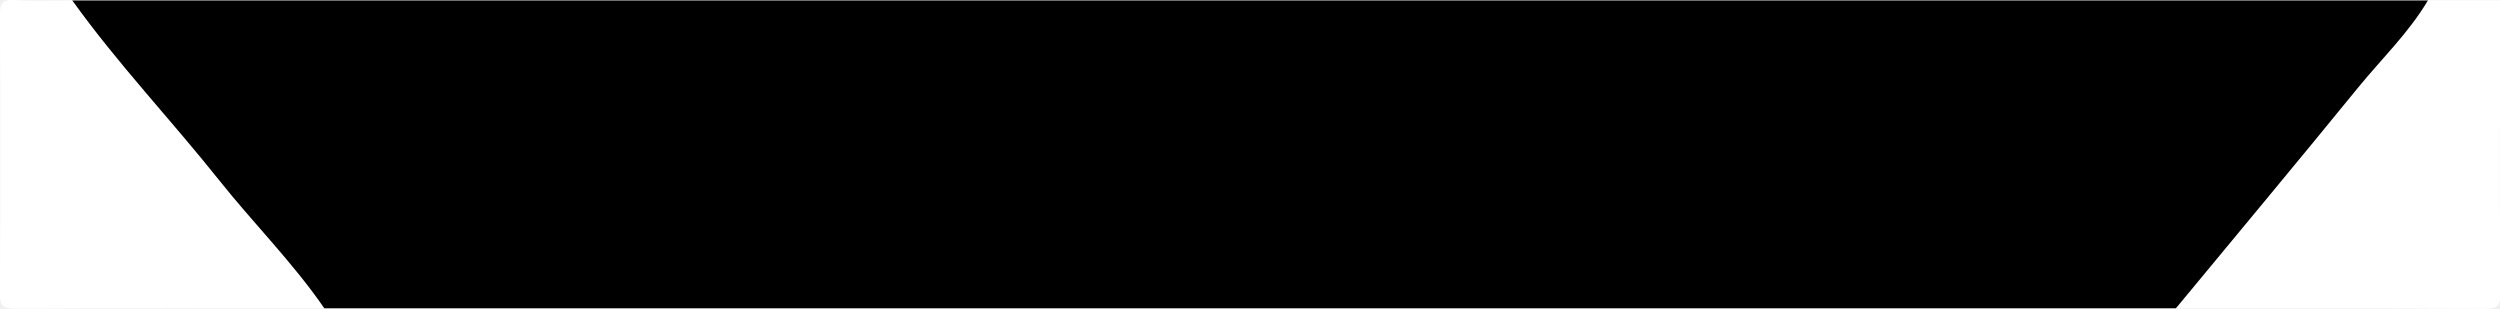
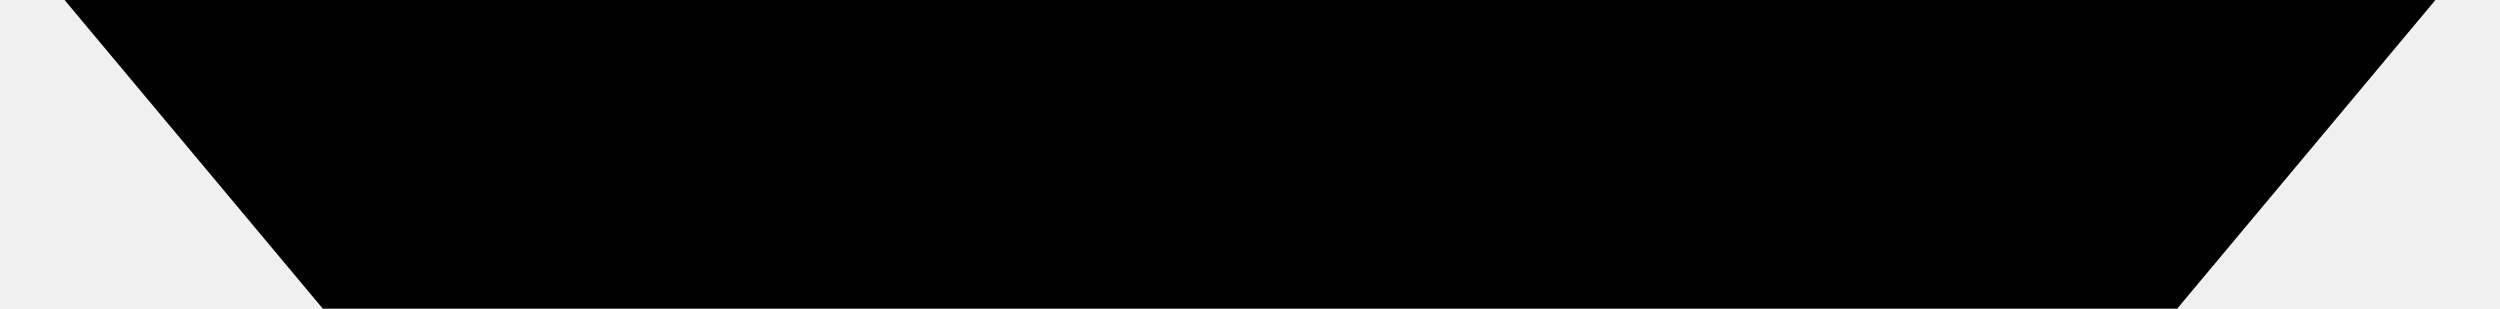
- <svg xmlns="http://www.w3.org/2000/svg" id="图层_1" data-name="图层 1" viewBox="0 0 486 60">
-   <defs>
-     <style>.cls-1{fill:#fff;}</style>
-   </defs>
-   <path d="M230.06,70.09H687.94c1.79,1.34,2,2.69.43,4.51-14.06,16.48-27.72,33.3-41.79,49.77a22.55,22.55,0,0,1-7.63,5.56H279.05c-6.48-2.49-9.9-8.32-14.06-13.21-11.43-13.41-22.65-27-33.94-40.54C229.49,74.31,228,72.5,230.06,70.09Z" transform="translate(-216 -70)" />
-   <path class="cls-1" d="M230.06,70.09c8.77,12.25,19.17,23.17,28.54,34.94,6.69,8.41,14.32,16,20.45,24.9-20,0-40-.05-60,.07-2.5,0-3.09-.56-3.07-3.06q.18-26.93,0-53.86c0-2.5.55-3.23,3.07-3.06C222.72,70.27,226.4,70.09,230.06,70.09Z" transform="translate(-216 -70)" />
-   <path class="cls-1" d="M639,129.93c11.8-14.27,23.67-28.49,35.37-42.85,4.59-5.62,9.88-10.69,13.62-17h14v14c0,14.3-.07,28.6.07,42.89,0,2.5-.57,3.07-3.07,3.06C678.94,129.88,658.94,129.93,639,129.93Z" transform="translate(-216 -70)" />
+ <svg xmlns="http://www.w3.org/2000/svg" width="486" height="60" viewBox="0 0 486 60" fill="none">
+   <path d="M241 58H63.685L4.281 -13H241V58Z" fill="black" stroke="black" stroke-width="4" />
+   <path d="M245 58H422.315L481.719 -13H245V58Z" fill="black" stroke="black" stroke-width="4" />
+   <rect width="92" height="67" transform="translate(203 -11)" fill="black" />
+   <path d="M173.311 16.067H176.408V14.823H169.883V16.093H172.396V17.921H169.883V17.997C170.915 18.386 171.787 18.75 172.498 19.089L171.432 20.638C170.907 20.282 170.391 19.935 169.883 19.597V21.577H167.293V19.19C166.514 20.206 165.643 21.095 164.678 21.856C164.187 21.332 163.713 20.866 163.256 20.46V23.456C163.256 26.131 163.104 28.365 162.799 30.159C162.443 32.258 161.826 34.061 160.945 35.567C160.285 34.941 159.43 34.222 158.381 33.409C159.075 32.038 159.557 30.599 159.828 29.093C160.099 27.535 160.234 25.513 160.234 23.024V12.386H170.289C170.103 11.979 169.9 11.539 169.68 11.065L173.387 10.177C173.674 10.921 173.971 11.658 174.275 12.386H183.391V14.823H178.998V16.067H182.68V17.895H180.014C181.063 18.81 182.316 19.512 183.771 20.003C183.23 20.612 182.73 21.222 182.273 21.831C181.072 21.086 179.98 20.155 178.998 19.038V21.577H176.408V18.987C175.613 20.088 174.749 20.985 173.818 21.679C173.311 21.12 172.769 20.595 172.193 20.105C173.327 19.546 174.343 18.81 175.24 17.895H173.311V16.067ZM162.113 33.155C166.108 32.36 168.774 31.192 170.111 29.651H167.141V30.667H164.551V22.161H169.756C170.027 21.636 170.281 21.137 170.518 20.663L172.93 21.374C172.743 21.645 172.566 21.907 172.396 22.161H181.359V29.524C182.121 29.727 182.883 29.897 183.645 30.032C183.543 31.302 183.433 32.233 183.314 32.825C182.976 34.315 182.02 35.06 180.445 35.06H173.945C172.405 35.06 171.635 34.239 171.635 32.597V31.733C169.925 33.409 167.293 34.713 163.738 35.644C163.044 34.509 162.503 33.68 162.113 33.155ZM163.84 16.093H167.293V14.823H163.256V20.231C164.424 19.622 165.456 18.852 166.354 17.921H163.84V16.093ZM175.164 33.13H179.709C180.623 33.13 181.114 32.58 181.182 31.48C181.215 31.124 181.241 30.515 181.258 29.651H179.303C179.997 30.396 180.581 31.031 181.055 31.556L179.912 32.597C179.811 32.478 179.701 32.343 179.582 32.19C177.635 32.343 176.07 32.478 174.885 32.597L174.275 31.226C174.732 30.853 175.215 30.328 175.723 29.651H173.234C173.099 29.855 172.938 30.083 172.752 30.337H174.123V31.911C174.123 32.724 174.47 33.13 175.164 33.13ZM174.047 26.706C174.03 26.875 173.954 27.265 173.818 27.874H178.77V26.706H174.047ZM174.225 25.106H178.77V23.939H174.301C174.284 24.362 174.258 24.751 174.225 25.106ZM171.66 23.939H167.141V25.106H171.559C171.592 24.751 171.626 24.362 171.66 23.939ZM167.141 27.874H171.102C171.186 27.586 171.271 27.197 171.355 26.706H167.141V27.874ZM176.332 31.099C177.094 31.099 177.839 31.065 178.566 30.997C178.329 30.709 178.067 30.396 177.779 30.058L178.363 29.651H177.576C177.153 30.159 176.738 30.642 176.332 31.099ZM199.844 10.558L199.234 11.218C201.824 13.554 205.277 15.433 209.594 16.855C208.917 17.853 208.299 18.86 207.74 19.876C207.046 19.605 206.378 19.317 205.734 19.013V25.081H188.291V19.089C187.58 19.461 186.852 19.808 186.107 20.13C185.515 19.131 184.872 18.158 184.178 17.21C188.85 15.5 192.599 13.283 195.426 10.558H199.844ZM184.457 31.886H187.098V26.198H207.156V31.886H209.594V34.577H184.457V31.886ZM191.795 17.946V17.134C190.745 17.777 189.654 18.386 188.52 18.962H205.658C204.406 18.386 203.238 17.769 202.154 17.108V17.946H191.795ZM202.535 22.745V21.298H191.49V22.745H202.535ZM197.051 13.3C196.035 14.18 194.952 15.018 193.801 15.813H200.148C198.997 15.018 197.965 14.18 197.051 13.3ZM195.934 31.886H198.32V28.839H195.934V31.886ZM190.398 31.886H192.785V28.839H190.398V31.886ZM203.855 28.839H201.469V31.886H203.855V28.839ZM213.377 11.015C215.019 12.233 216.466 13.376 217.719 14.442L215.383 16.931C214.503 16.101 213.132 14.883 211.27 13.274L213.377 11.015ZM217.414 17.667H224.549V14.684L218.252 14.925C218.15 14.045 217.998 13.071 217.795 12.005C223.432 11.886 228.831 11.59 233.994 11.116L234.426 14.062C232.395 14.222 230.287 14.366 228.104 14.493V17.667H235.289V20.714H228.104V23.913H234.273V35.44H230.82V34.171H221.857V35.466H218.404V23.913H224.549V20.714H217.414V17.667ZM230.82 26.909H221.857V31.175H230.82V26.909ZM212.438 17.311C214.13 18.615 215.696 19.893 217.135 21.145L214.773 23.761C213.199 22.288 211.727 20.968 210.355 19.8L212.438 17.311ZM213.58 24.472C214.731 24.929 215.865 25.31 216.982 25.614C216.085 29.372 215.188 32.58 214.291 35.237C213.089 34.848 211.921 34.509 210.787 34.222C211.701 31.598 212.632 28.348 213.58 24.472ZM246.029 23.151L248.733 29.55C249.893 27.451 250.46 23.608 250.435 18.023H247.857V14.671H250.511L250.549 10.354H253.926L253.875 14.671H260.527L260.235 29.017C260.185 30.946 260.1 32.152 259.981 32.635C259.871 33.117 259.639 33.545 259.283 33.917C258.928 34.298 258.462 34.573 257.887 34.742C257.311 34.911 255.796 35.009 253.342 35.034C253.071 33.748 252.766 32.478 252.428 31.226C253.545 31.293 254.472 31.327 255.208 31.327C255.699 31.327 256.076 31.23 256.338 31.035C256.6 30.84 256.753 30.561 256.795 30.197C256.846 29.825 256.901 28.526 256.96 26.3C257.028 24.065 257.074 21.306 257.1 18.023H253.812C253.735 21.797 253.583 24.501 253.354 26.135C253.126 27.76 252.656 29.406 251.945 31.073C251.234 32.741 250.312 34.222 249.178 35.517C248.213 34.755 247.18 34.044 246.08 33.384C246.571 32.884 247.02 32.355 247.426 31.797L240.38 32.394C239.322 32.52 238.514 32.698 237.955 32.927L236.381 29.855C237.27 29.135 238.357 26.477 239.644 21.882H236.482V18.632H248.213V21.882H243.338C242.551 24.311 241.713 26.672 240.824 28.966C242.365 28.924 243.757 28.869 245.001 28.801C244.392 27.1 243.795 25.53 243.211 24.091L246.029 23.151ZM247.324 15.483H237.574V12.233H247.324V15.483ZM263.574 35.237V11.878H286.426V35.212H282.744V33.612H267.256V35.237H263.574ZM282.719 23.532C282.431 24.616 282.211 25.733 282.059 26.884H279.062C277.065 26.884 276.066 25.843 276.066 23.761V15.306H273.553V20.435C273.553 23.786 272.326 26.291 269.871 27.95C269.228 27.409 268.356 26.74 267.256 25.944V30.185H282.744V15.306H279.418V22.339C279.418 23.134 279.816 23.532 280.611 23.532H282.719ZM270.201 20.155V15.306H267.256V25.729C269.219 24.628 270.201 22.77 270.201 20.155ZM298.385 11.091L302.676 10.278C302.955 11.15 303.239 12.073 303.526 13.046H312.908V19.597H309.354V16.296H292.799V19.648H289.244V13.046H299.07C298.842 12.369 298.613 11.717 298.385 11.091ZM288.686 24.827H299.781V23.761L303.234 21.577H293.891V18.327H308.211V21.552L303.488 24.675V24.827H313.365V28.179H303.488V31.632C303.488 34.052 302.176 35.263 299.553 35.263H295.338C295.135 34.095 294.839 32.901 294.449 31.683C295.507 31.767 296.527 31.81 297.509 31.81C298.381 31.81 298.977 31.695 299.299 31.467C299.62 31.23 299.781 30.819 299.781 30.235V28.179H288.686V24.827ZM322.43 14.544H329.133C328.752 13.554 328.286 12.462 327.736 11.269L331.393 10.278C332.019 11.548 332.594 12.792 333.119 14.011L331.113 14.544H338.807V17.819H322.43V14.544ZM319.535 10.481L322.785 11.472C322.125 13.274 321.456 14.984 320.779 16.601V35.517H317.377V23.672C316.742 24.814 316.099 25.885 315.447 26.884C315.193 25.665 314.821 24.218 314.33 22.542C316.057 19.681 317.792 15.661 319.535 10.481ZM321.896 31.048H330.44C331.845 27.155 333.035 23.05 334.008 18.733L337.994 19.851C337.588 20.951 336.276 24.683 334.059 31.048H339.67V34.323H321.896V31.048ZM326.492 18.886C327.135 20.595 328.27 23.837 329.895 28.61L326.416 29.727C325.231 25.648 324.19 22.381 323.293 19.927L326.492 18.886Z" />
</svg>
